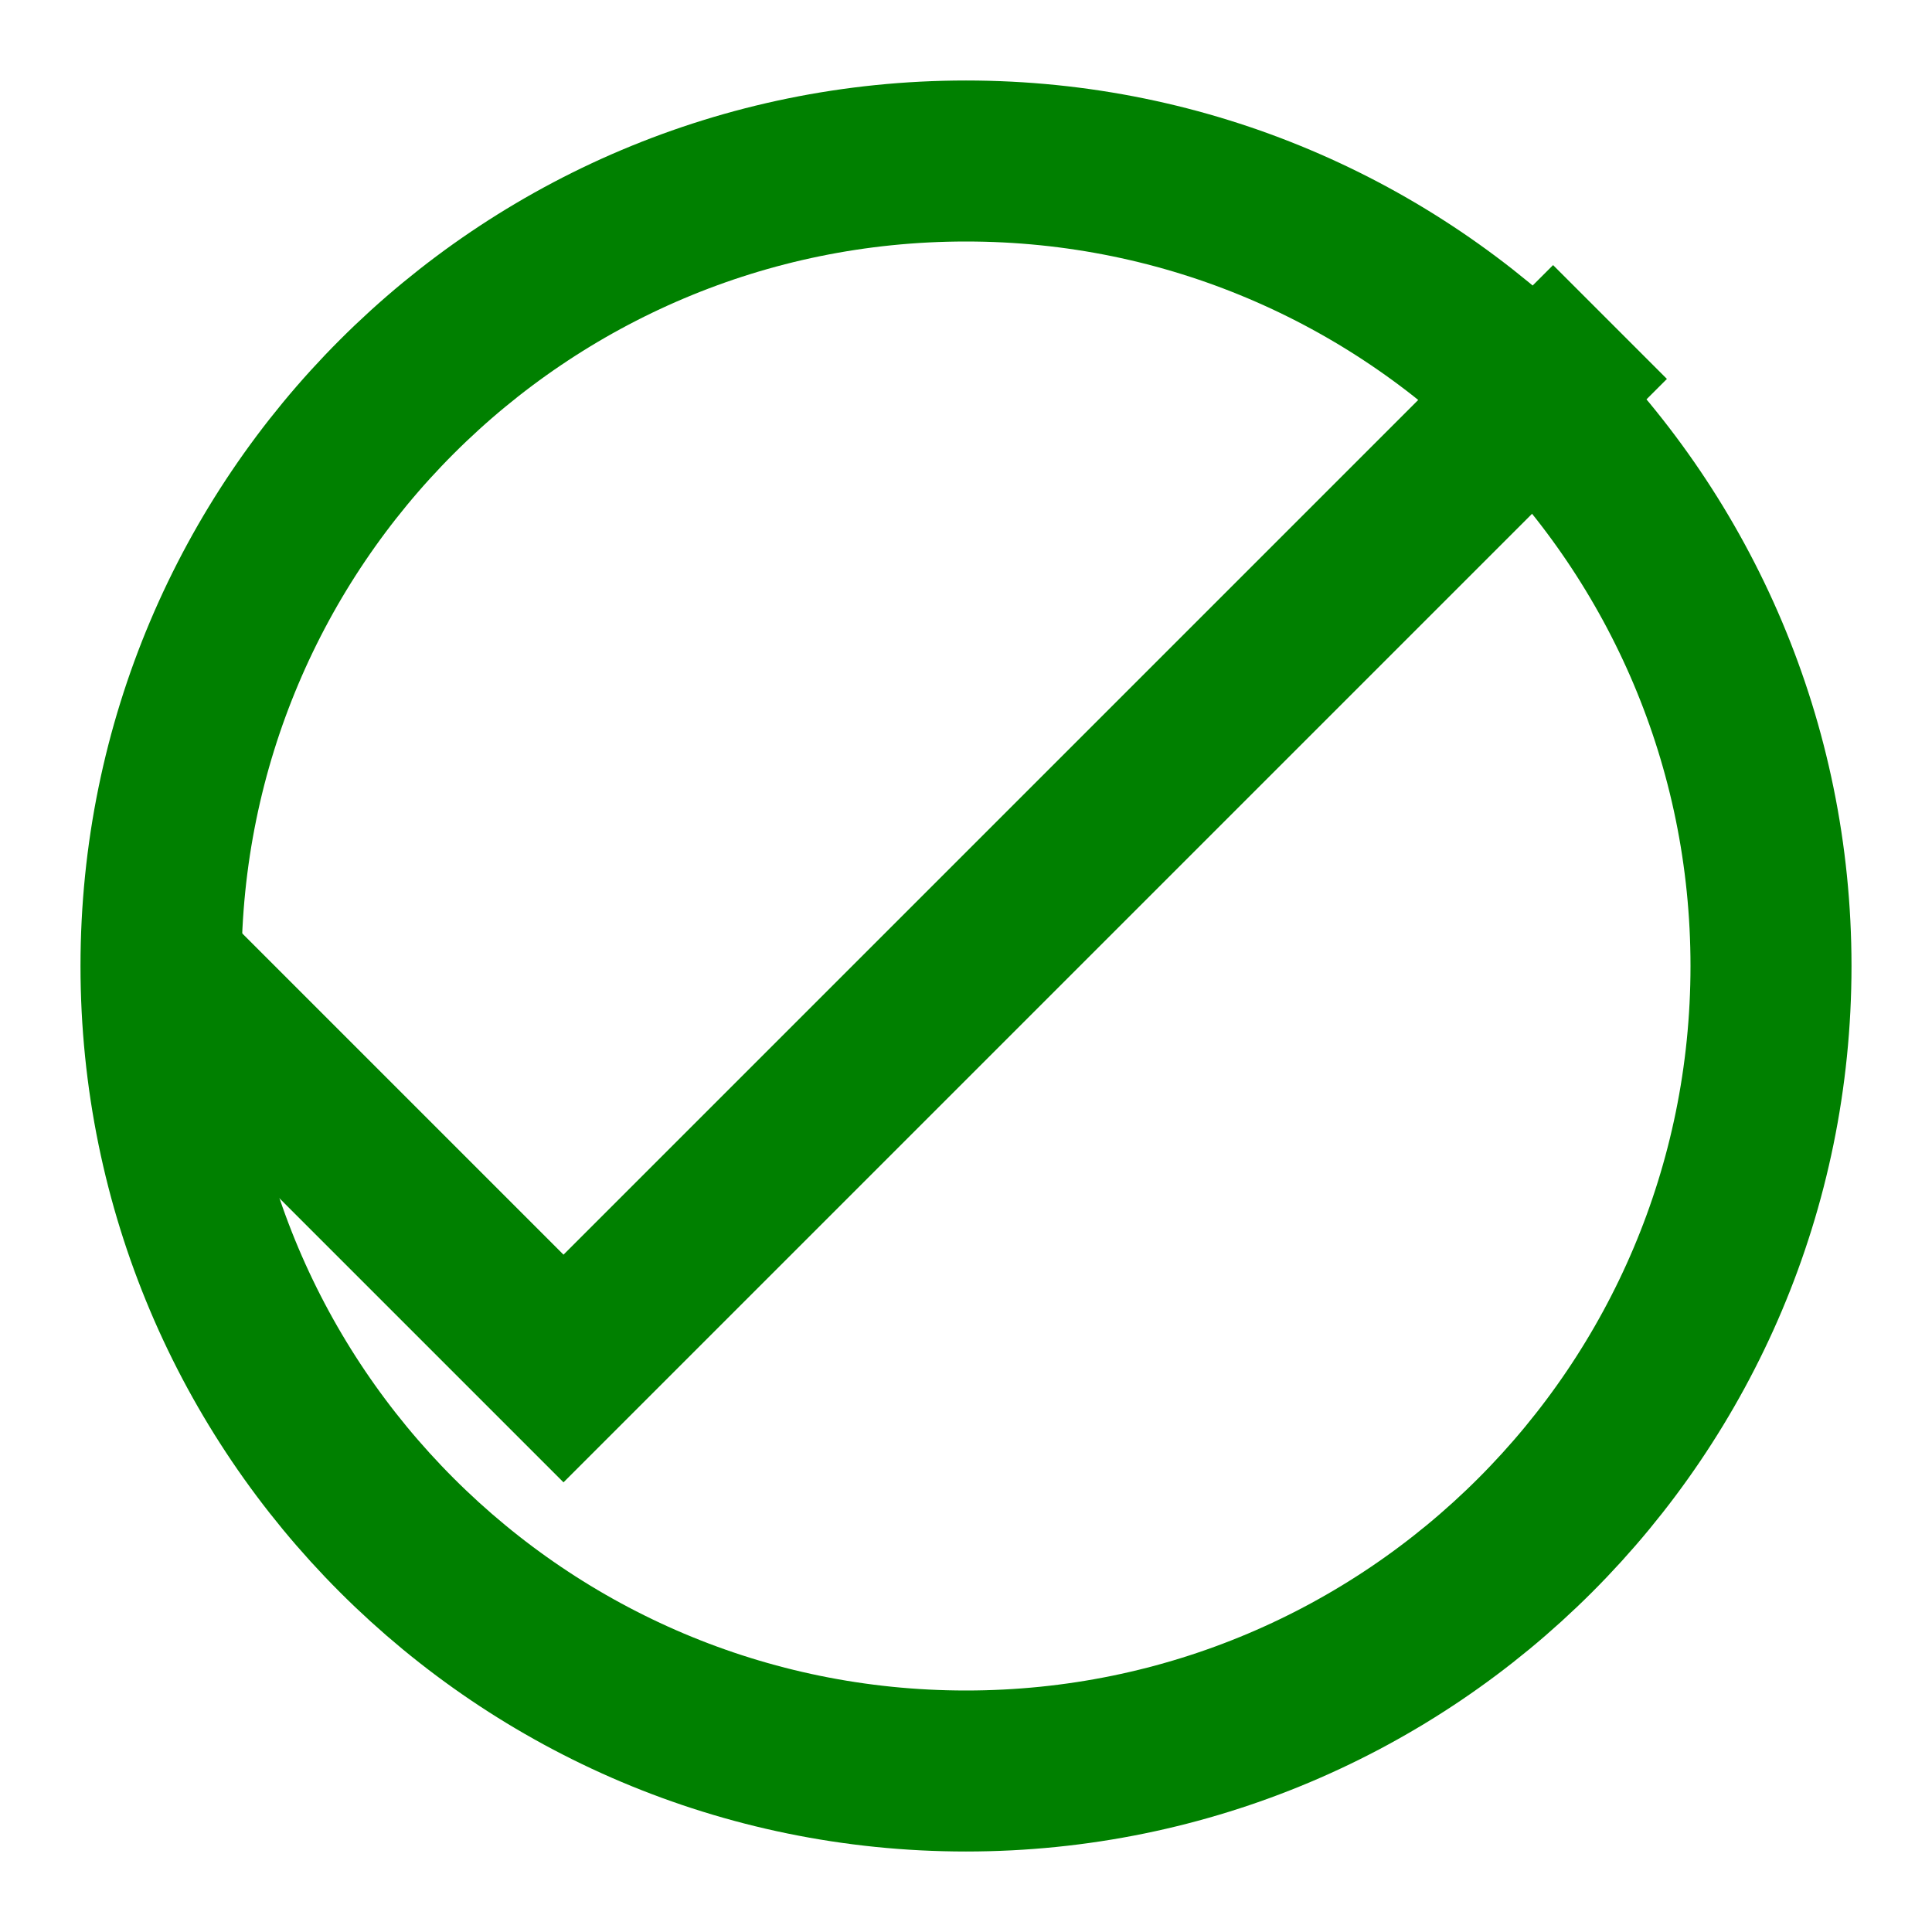
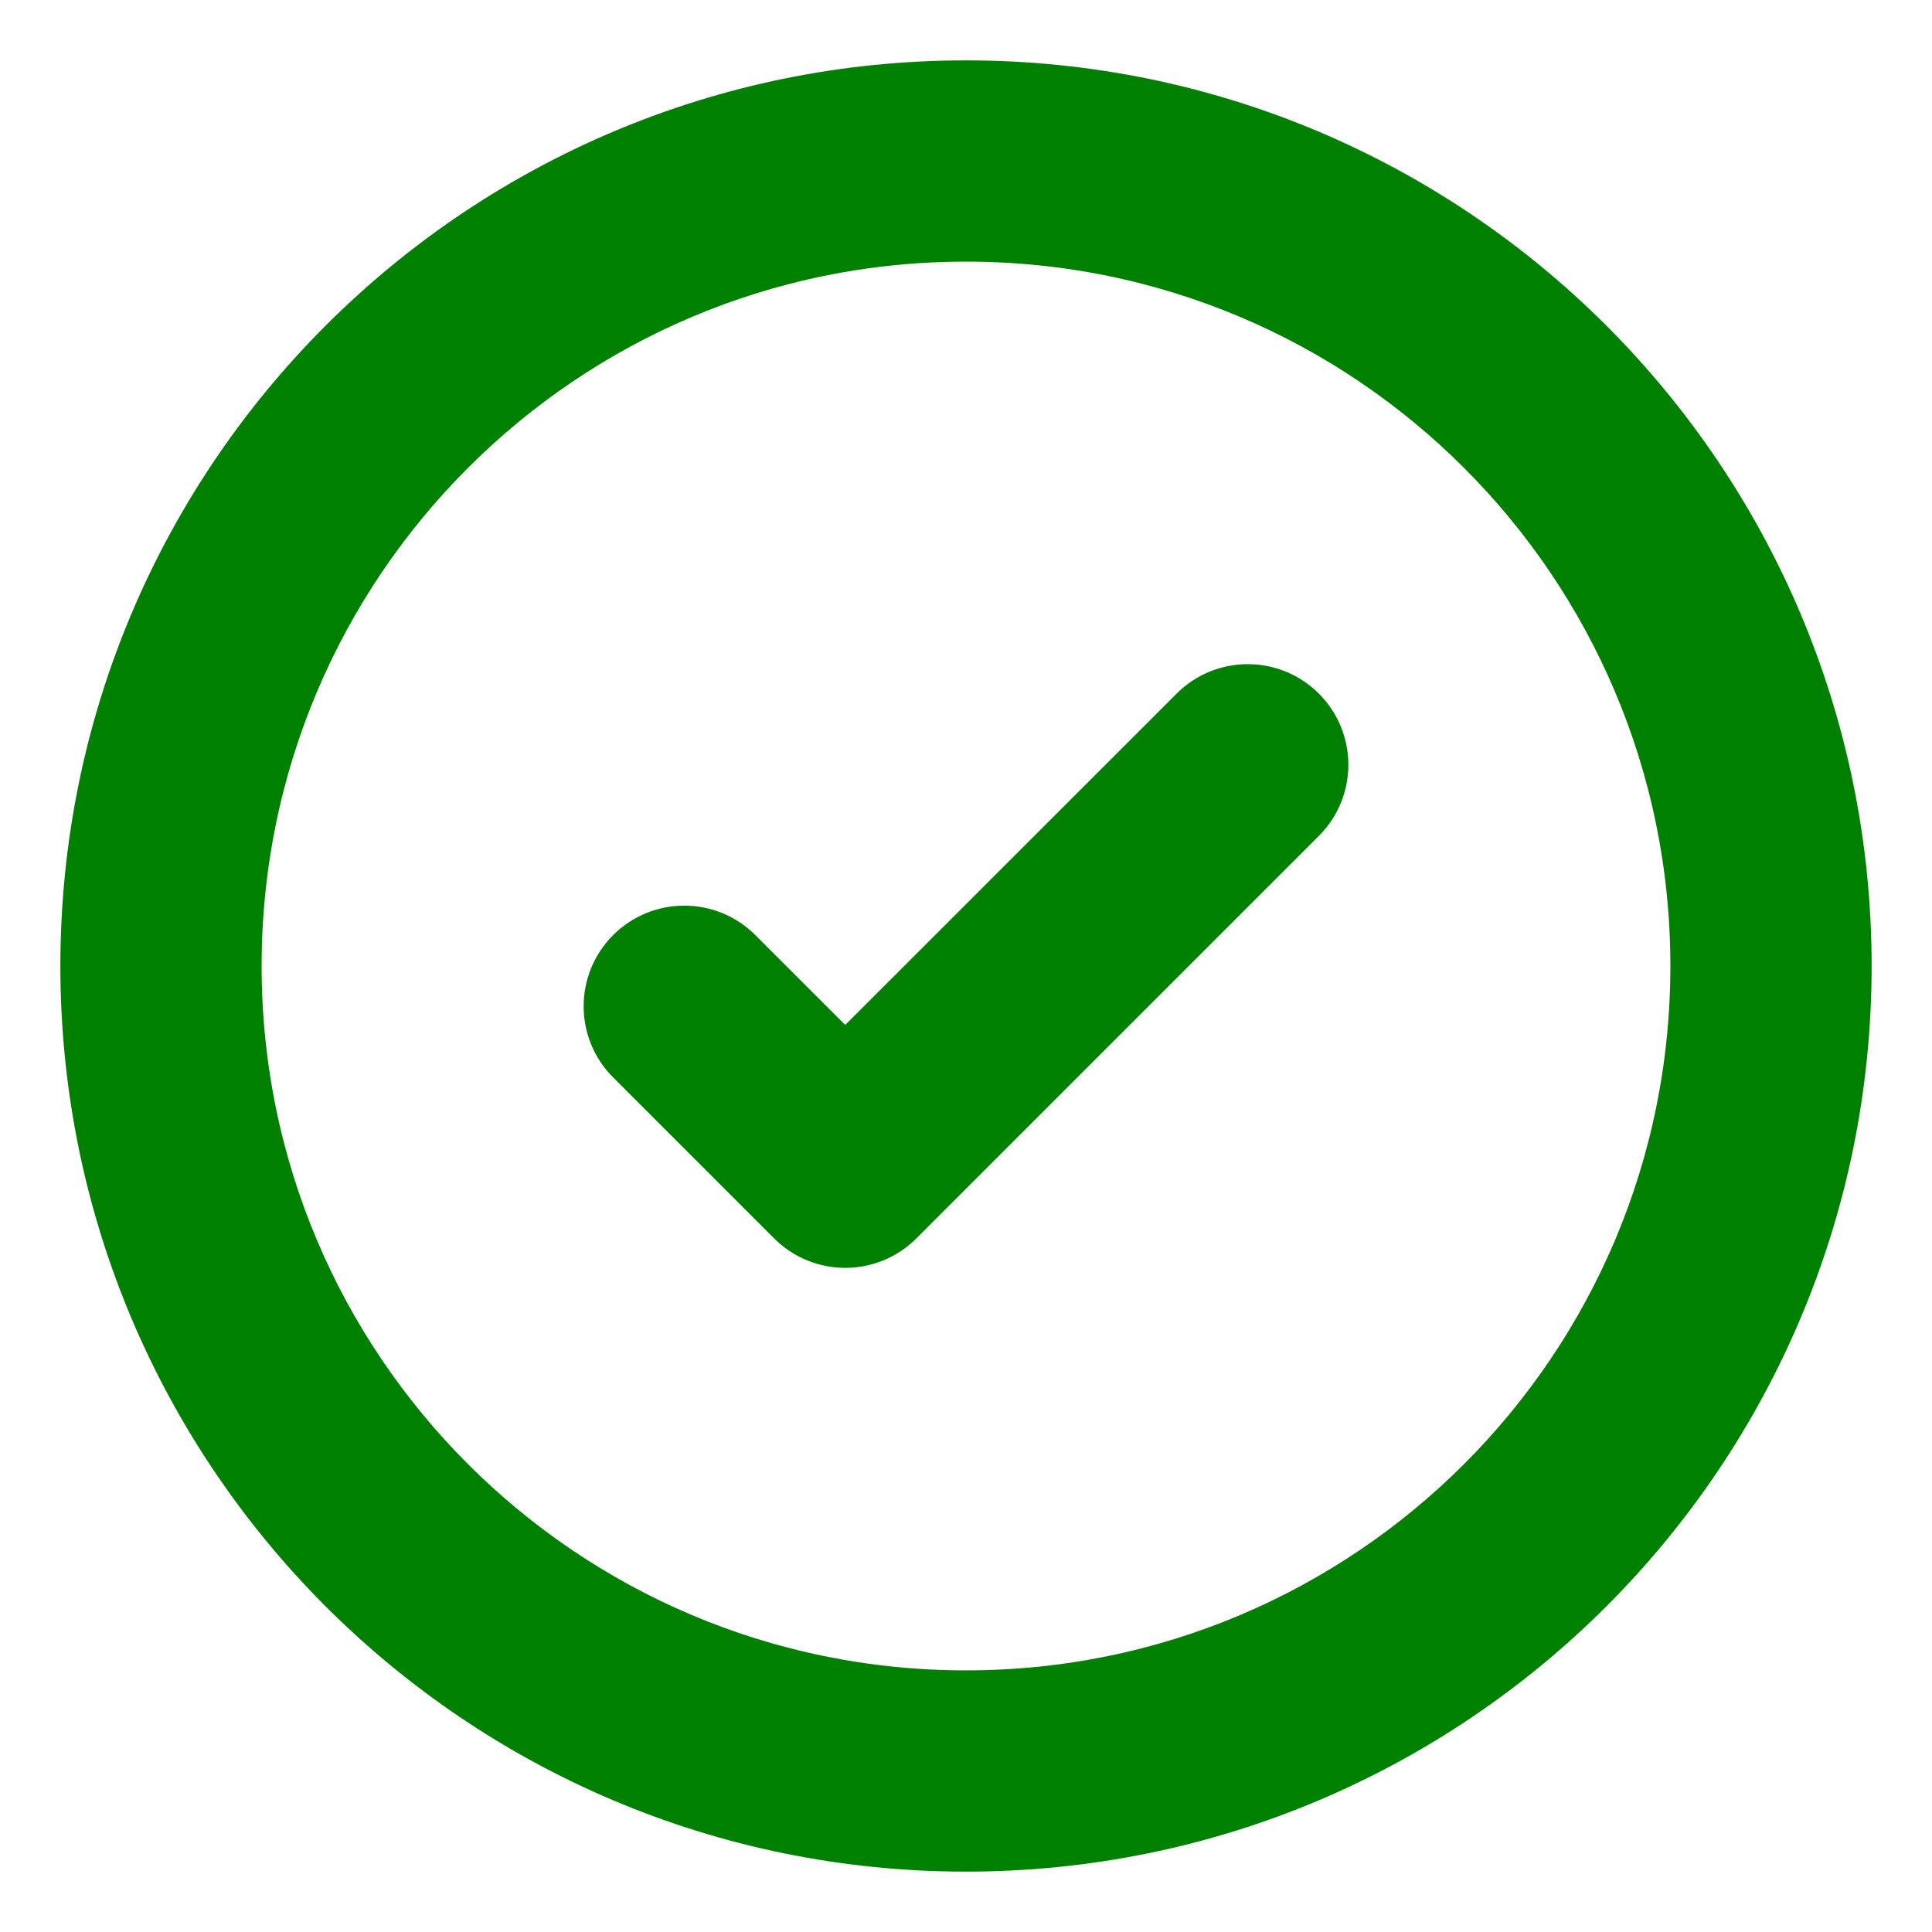
- <svg xmlns="http://www.w3.org/2000/svg" viewBox="0 0 24 24" width="24" height="24">
-   <circle cx="12" cy="12" r="10" fill="none" stroke="green" stroke-width="2" />
-   <path fill="none" stroke="green" stroke-width="2" d="M2 12l5 5L20 4" />
+ <svg xmlns="http://www.w3.org/2000/svg" width="64px" height="64px" viewBox="0 0 24 24" fill="none" stroke="#008000">
+   <g id="SVGRepo_bgCarrier" stroke-width="0" />
+   <g id="SVGRepo_tracerCarrier" stroke-linecap="round" stroke-linejoin="round" />
+   <g id="SVGRepo_iconCarrier">
+     <path d="M16.03 10.03C16.323 9.737 16.323 9.263 16.03 8.97C15.737 8.677 15.263 8.677 14.97 8.97L10.5 13.439L9.03 11.97C8.737 11.677 8.263 11.677 7.97 11.97C7.677 12.263 7.677 12.737 7.97 13.03L9.97 15.03C10.263 15.323 10.737 15.323 11.03 15.03L16.03 10.03Z" fill="#008000" />
+     <path fill-rule="evenodd" clip-rule="evenodd" d="M12 1.25C6.063 1.25 1.25 6.063 1.25 12C1.25 17.937 6.063 22.75 12 22.75C17.937 22.75 22.75 17.937 22.75 12C22.75 6.063 17.937 1.25 12 1.25ZM2.75 12C2.75 6.891 6.891 2.75 12 2.75C17.109 2.75 21.25 6.891 21.25 12C21.25 17.109 17.109 21.25 12 21.25C6.891 21.25 2.75 17.109 2.75 12Z" fill="#008000" />
+   </g>
</svg>
